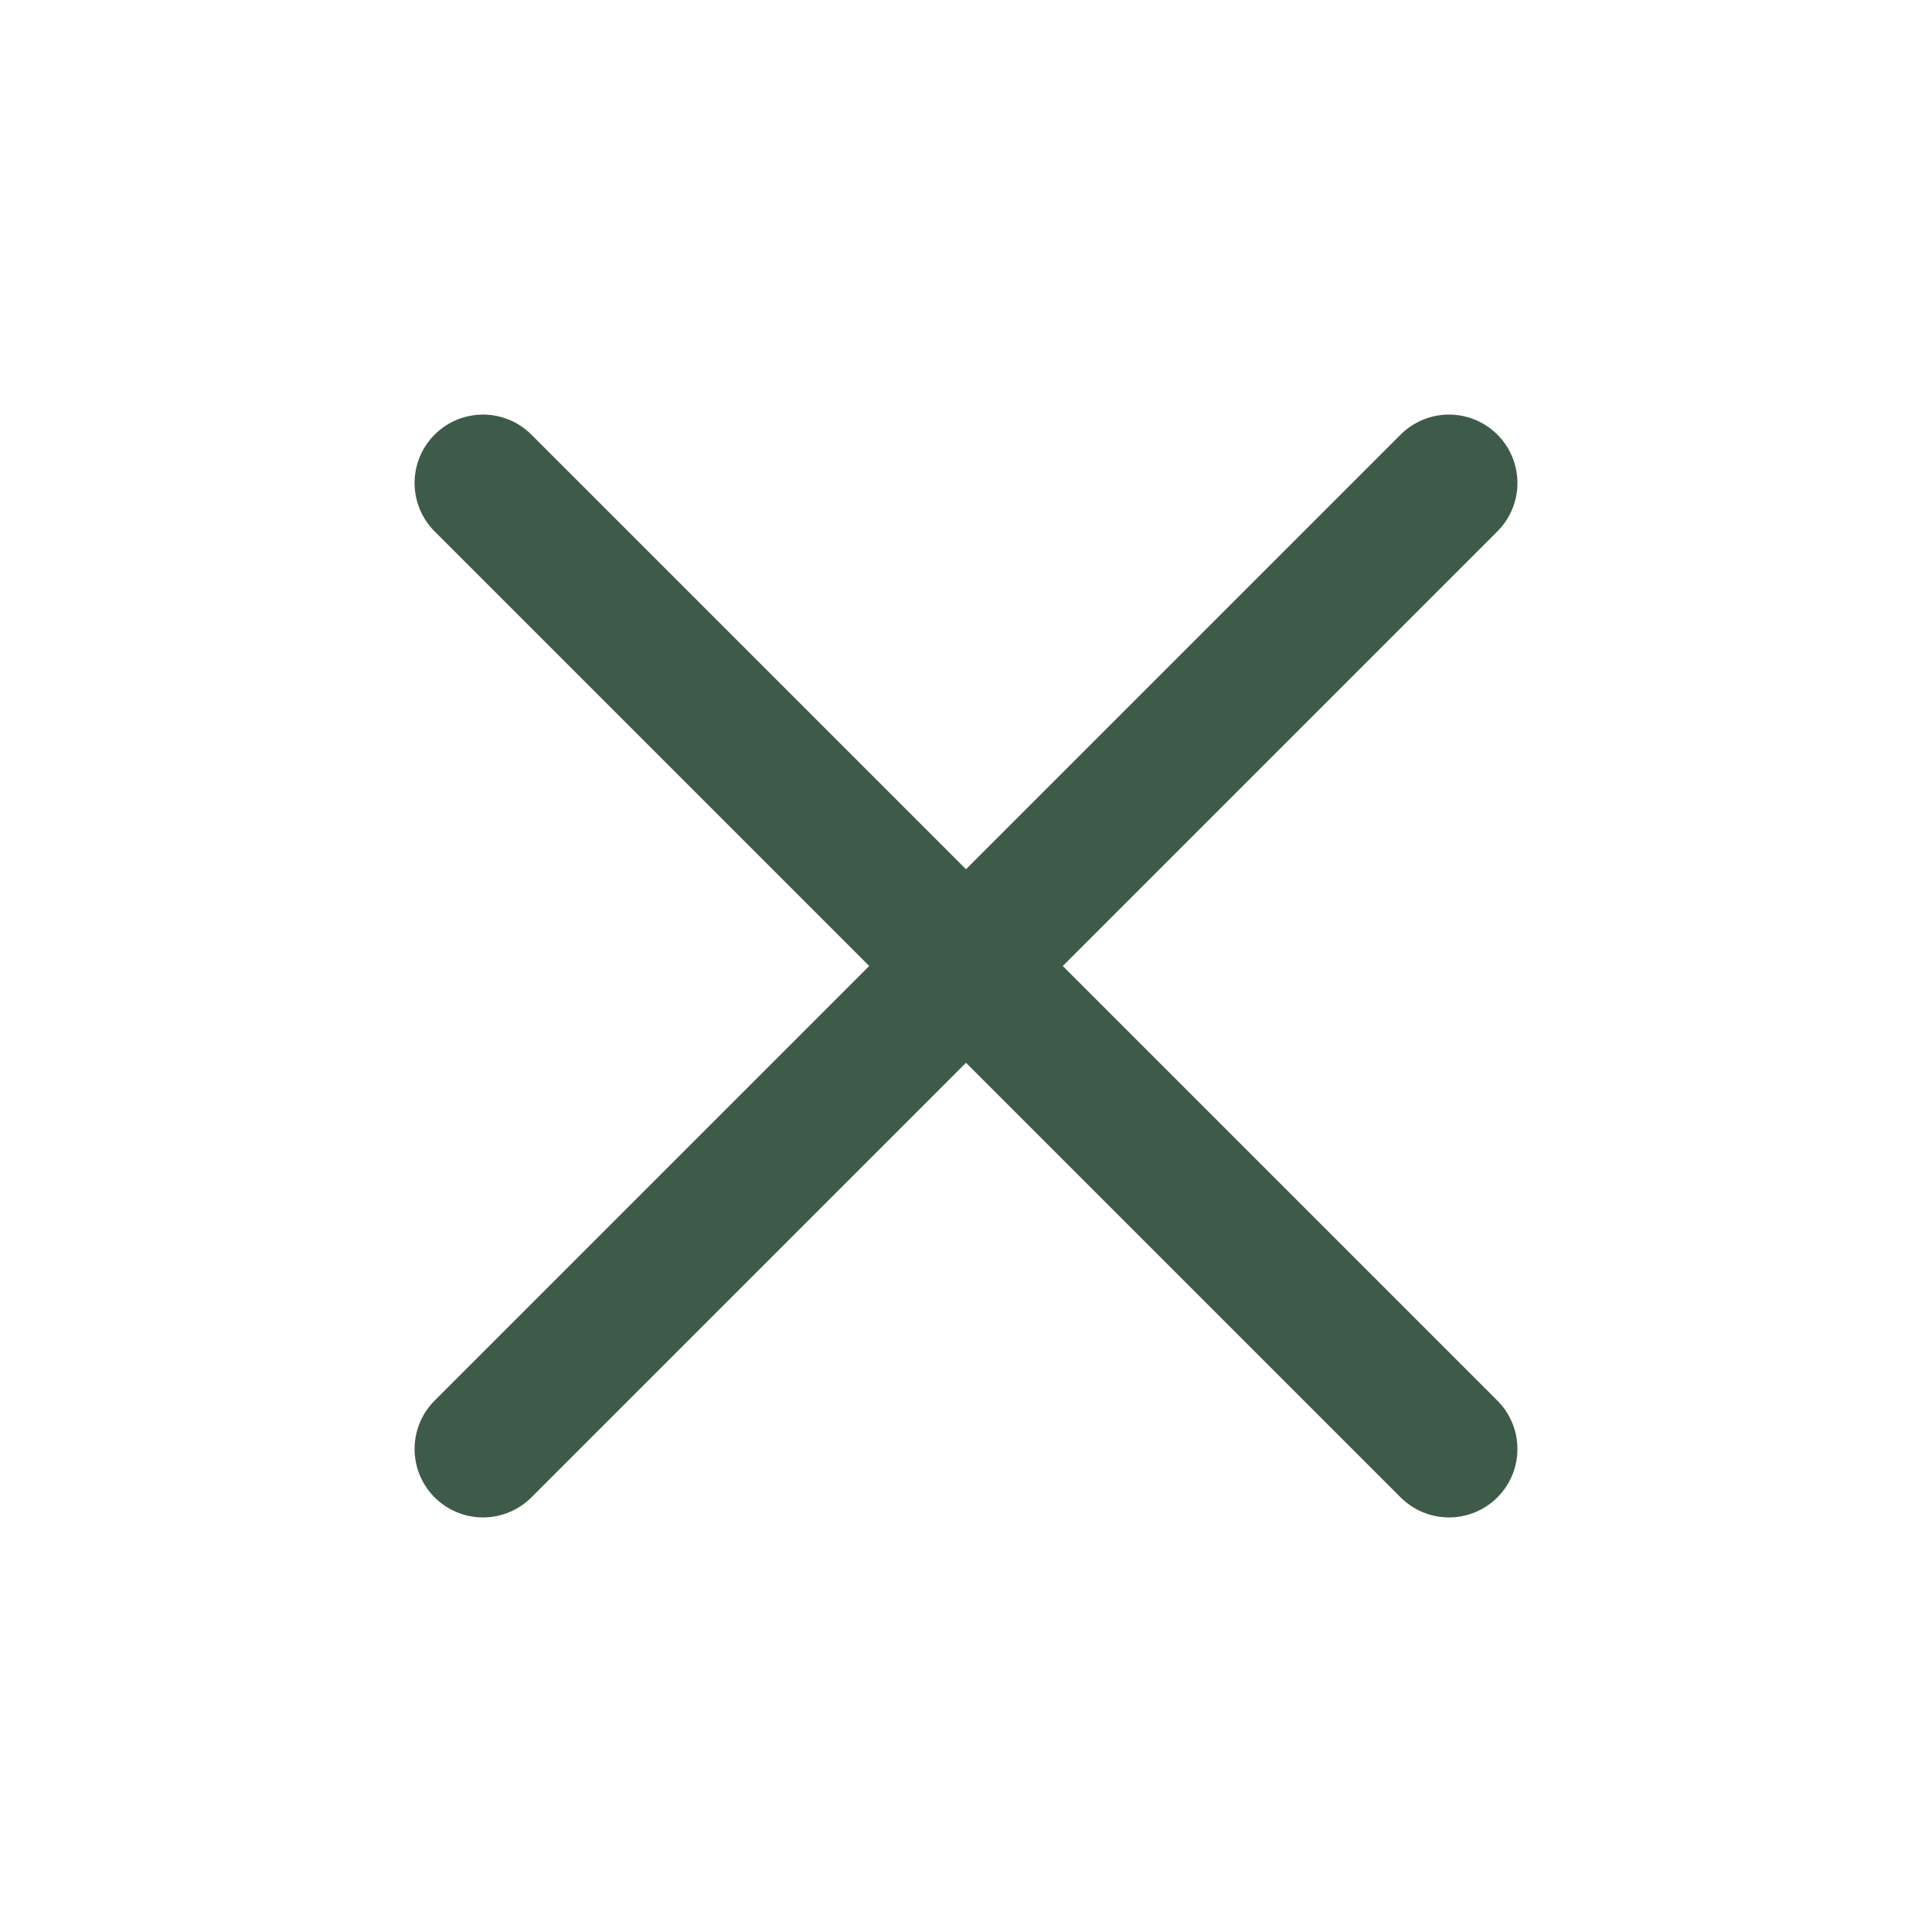
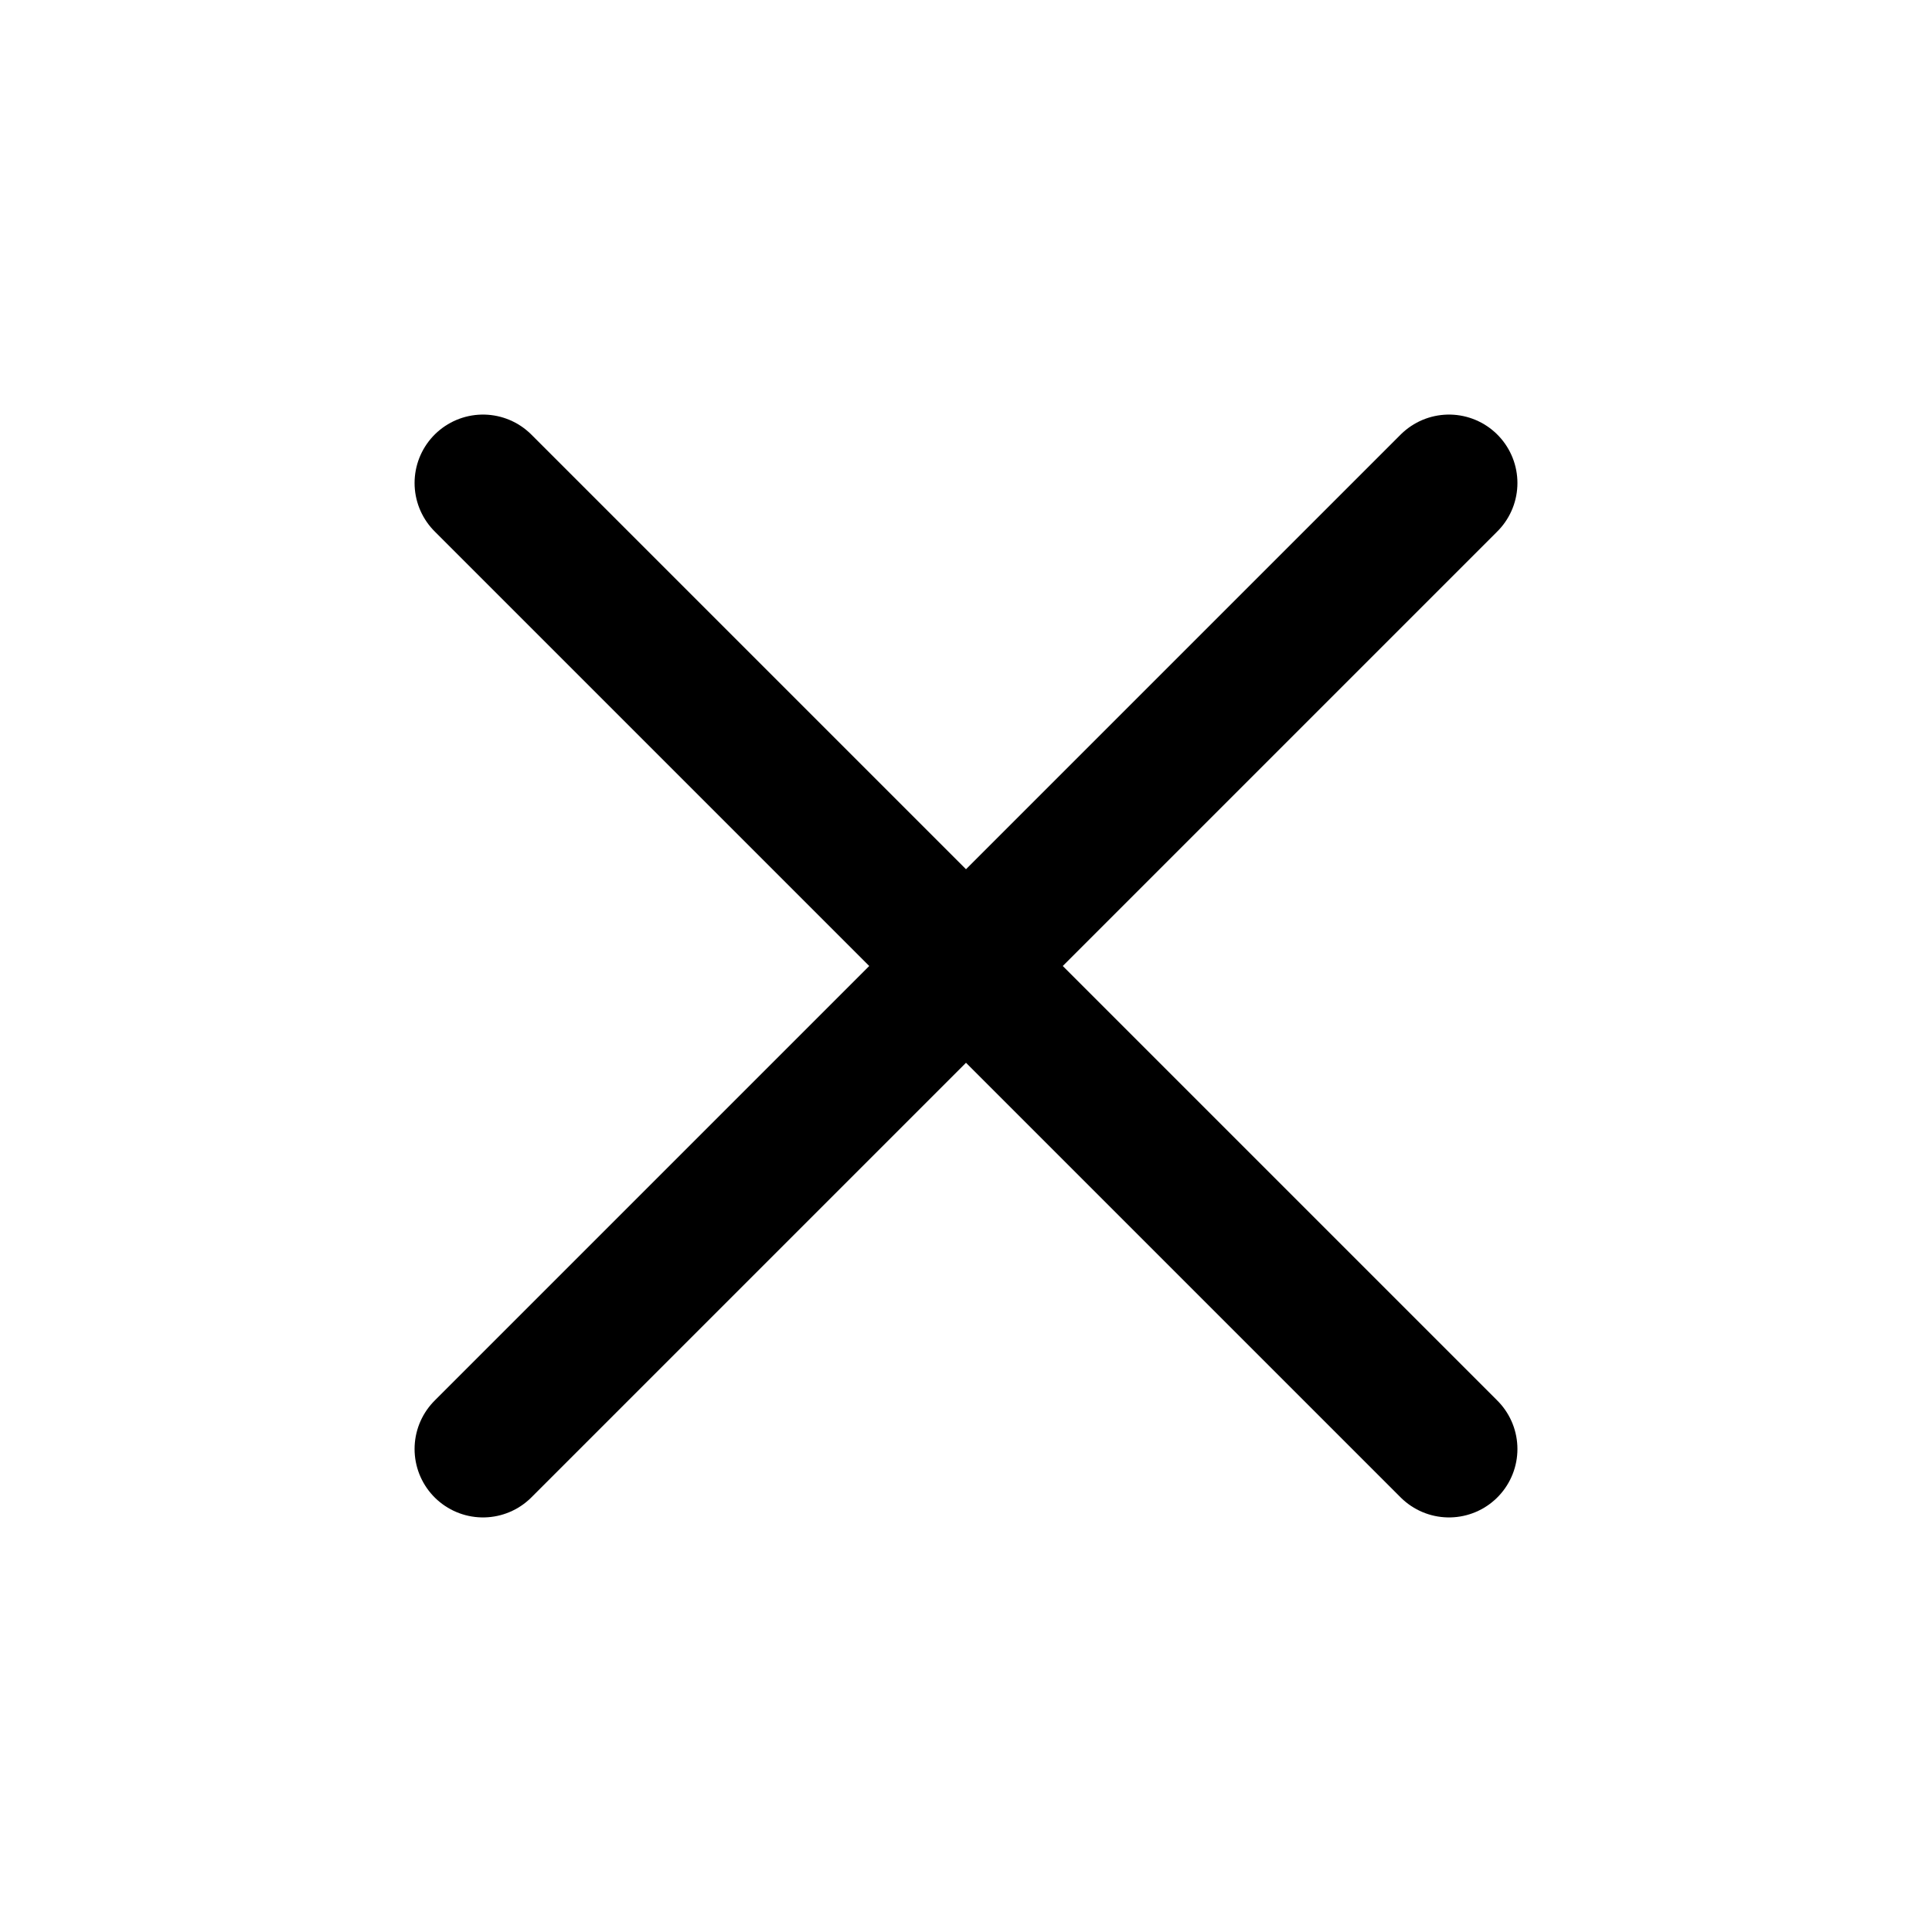
- <svg xmlns="http://www.w3.org/2000/svg" width="24" height="24" viewBox="0 0 24 24" fill="none" stroke="#3E5B49" stroke-width="1.7" stroke-linecap="round" stroke-linejoin="round">
+ <svg xmlns="http://www.w3.org/2000/svg" width="24" height="24" viewBox="0 0 24 24" fill="none" stroke="#000000" stroke-width="1.7" stroke-linecap="round" stroke-linejoin="round">
  <path d="m6 6 12 12M18 6 6 18" />
</svg>
